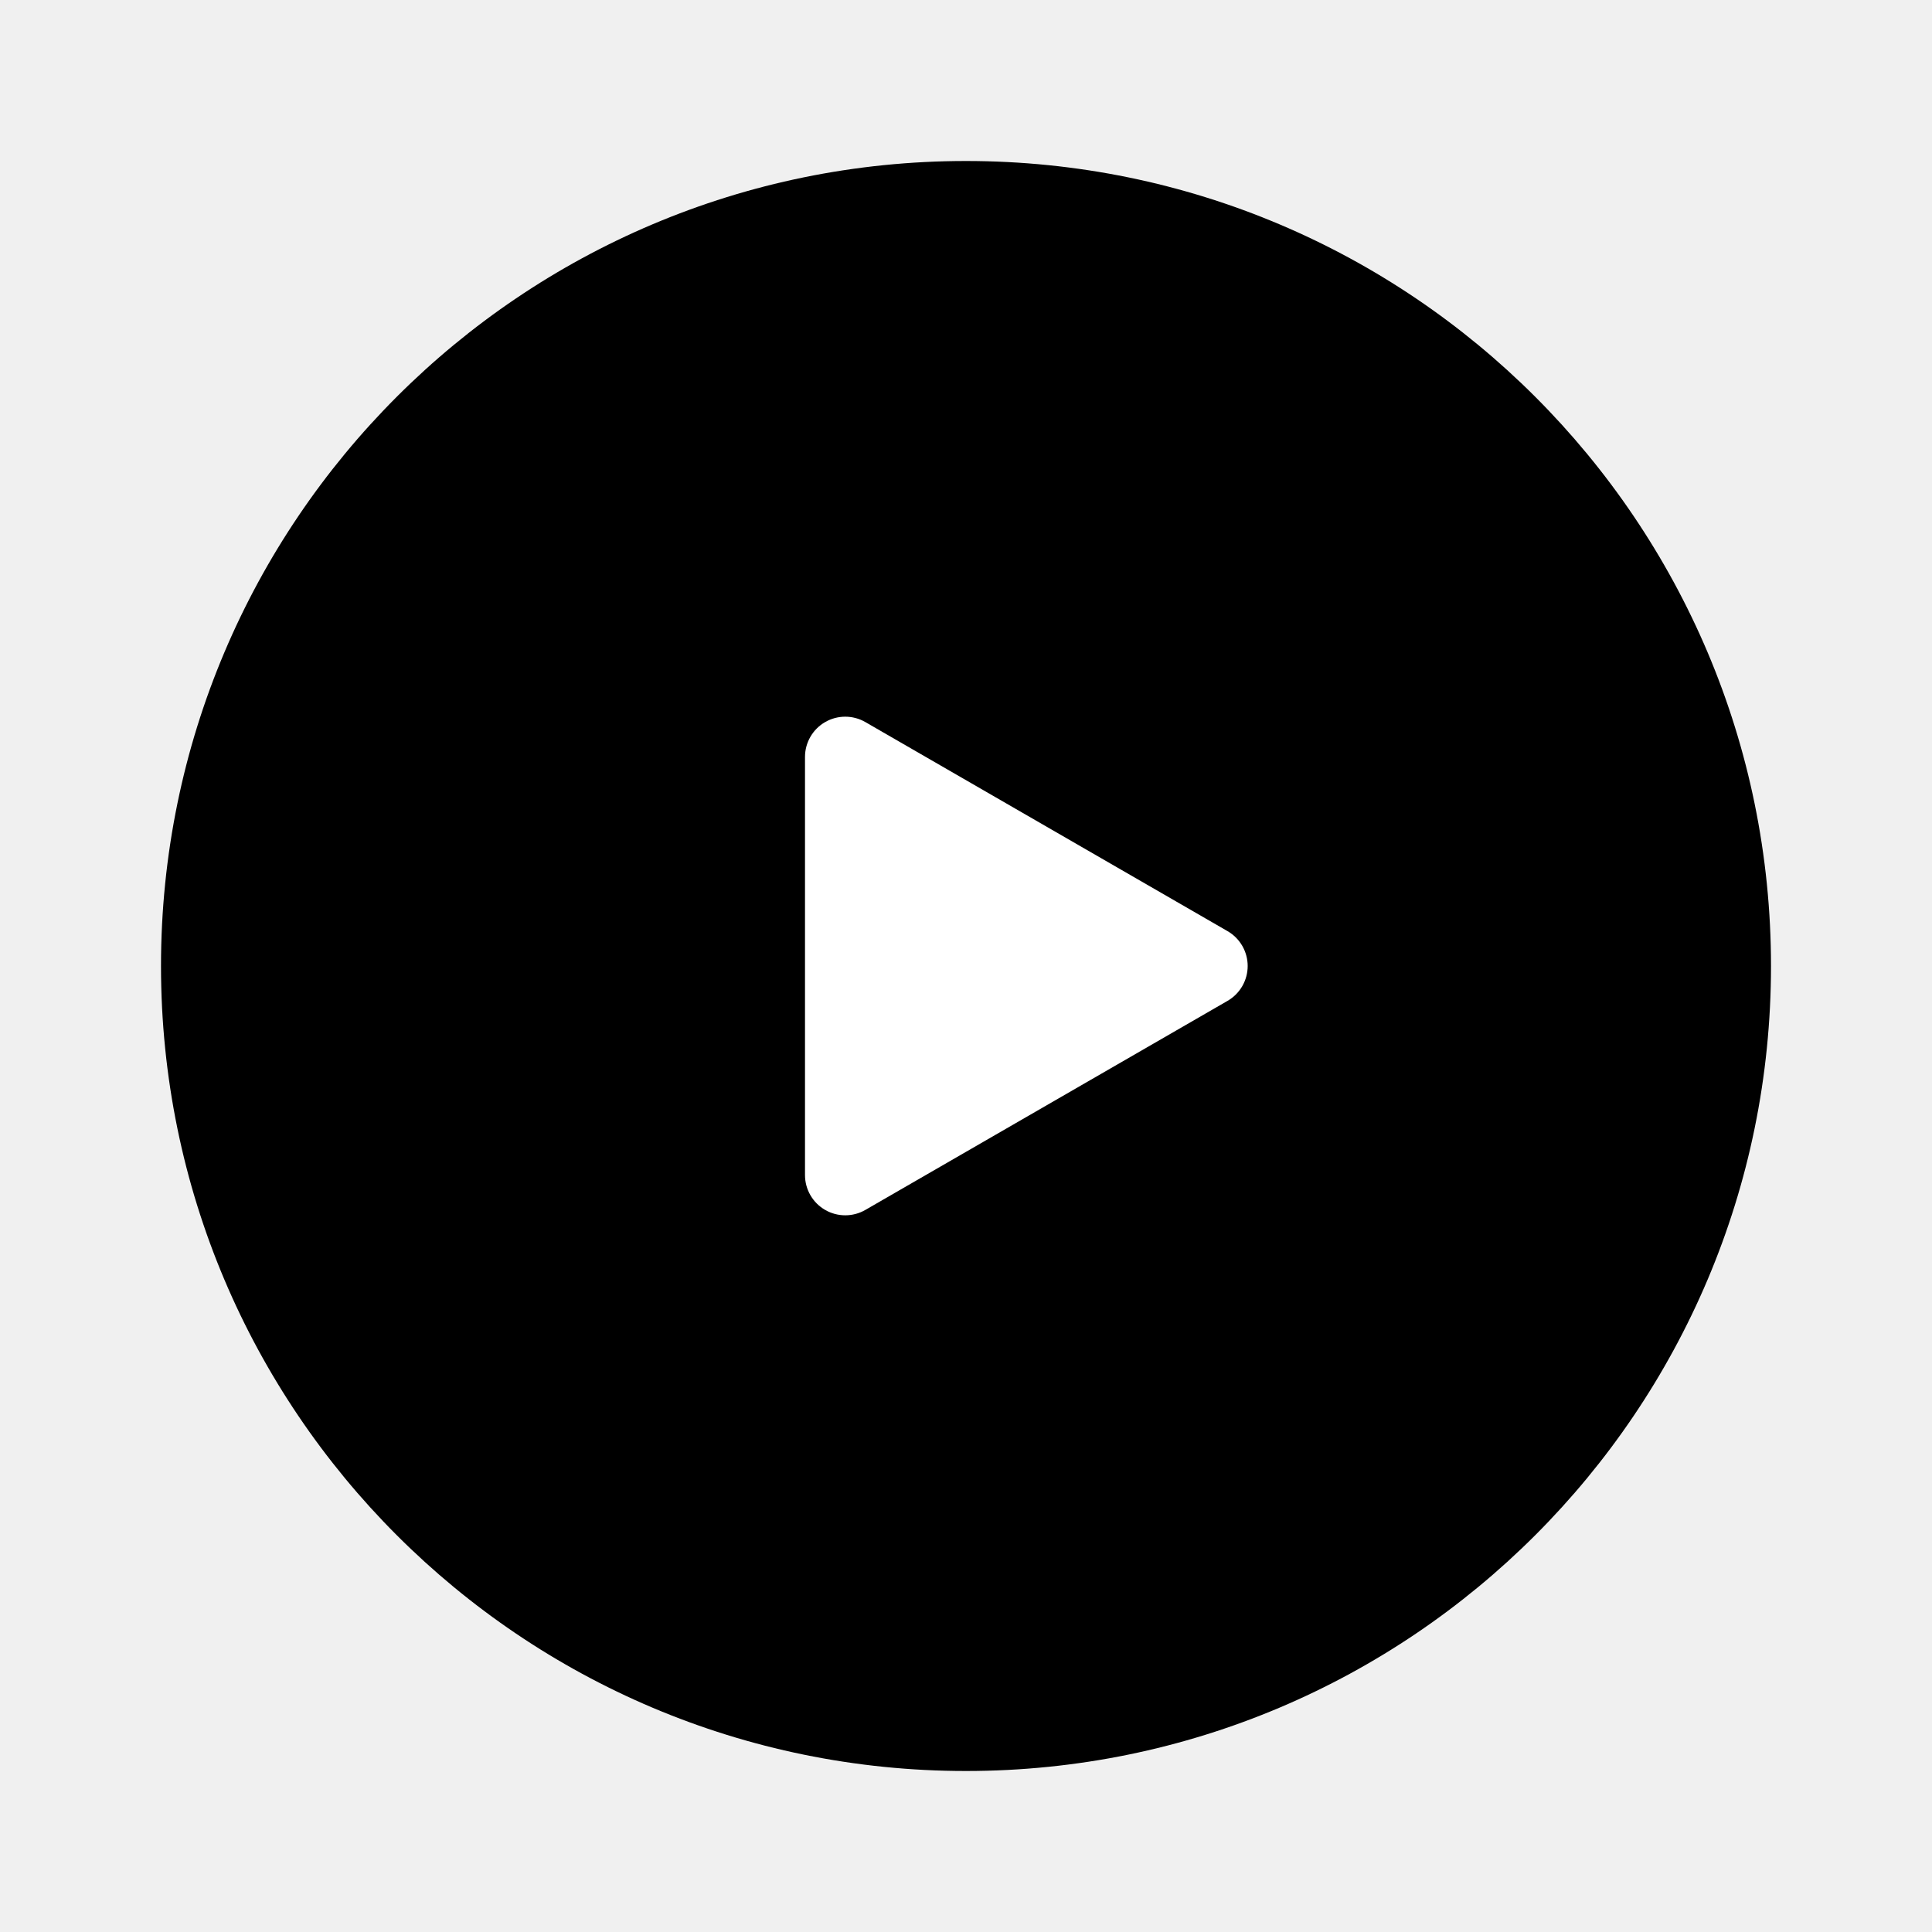
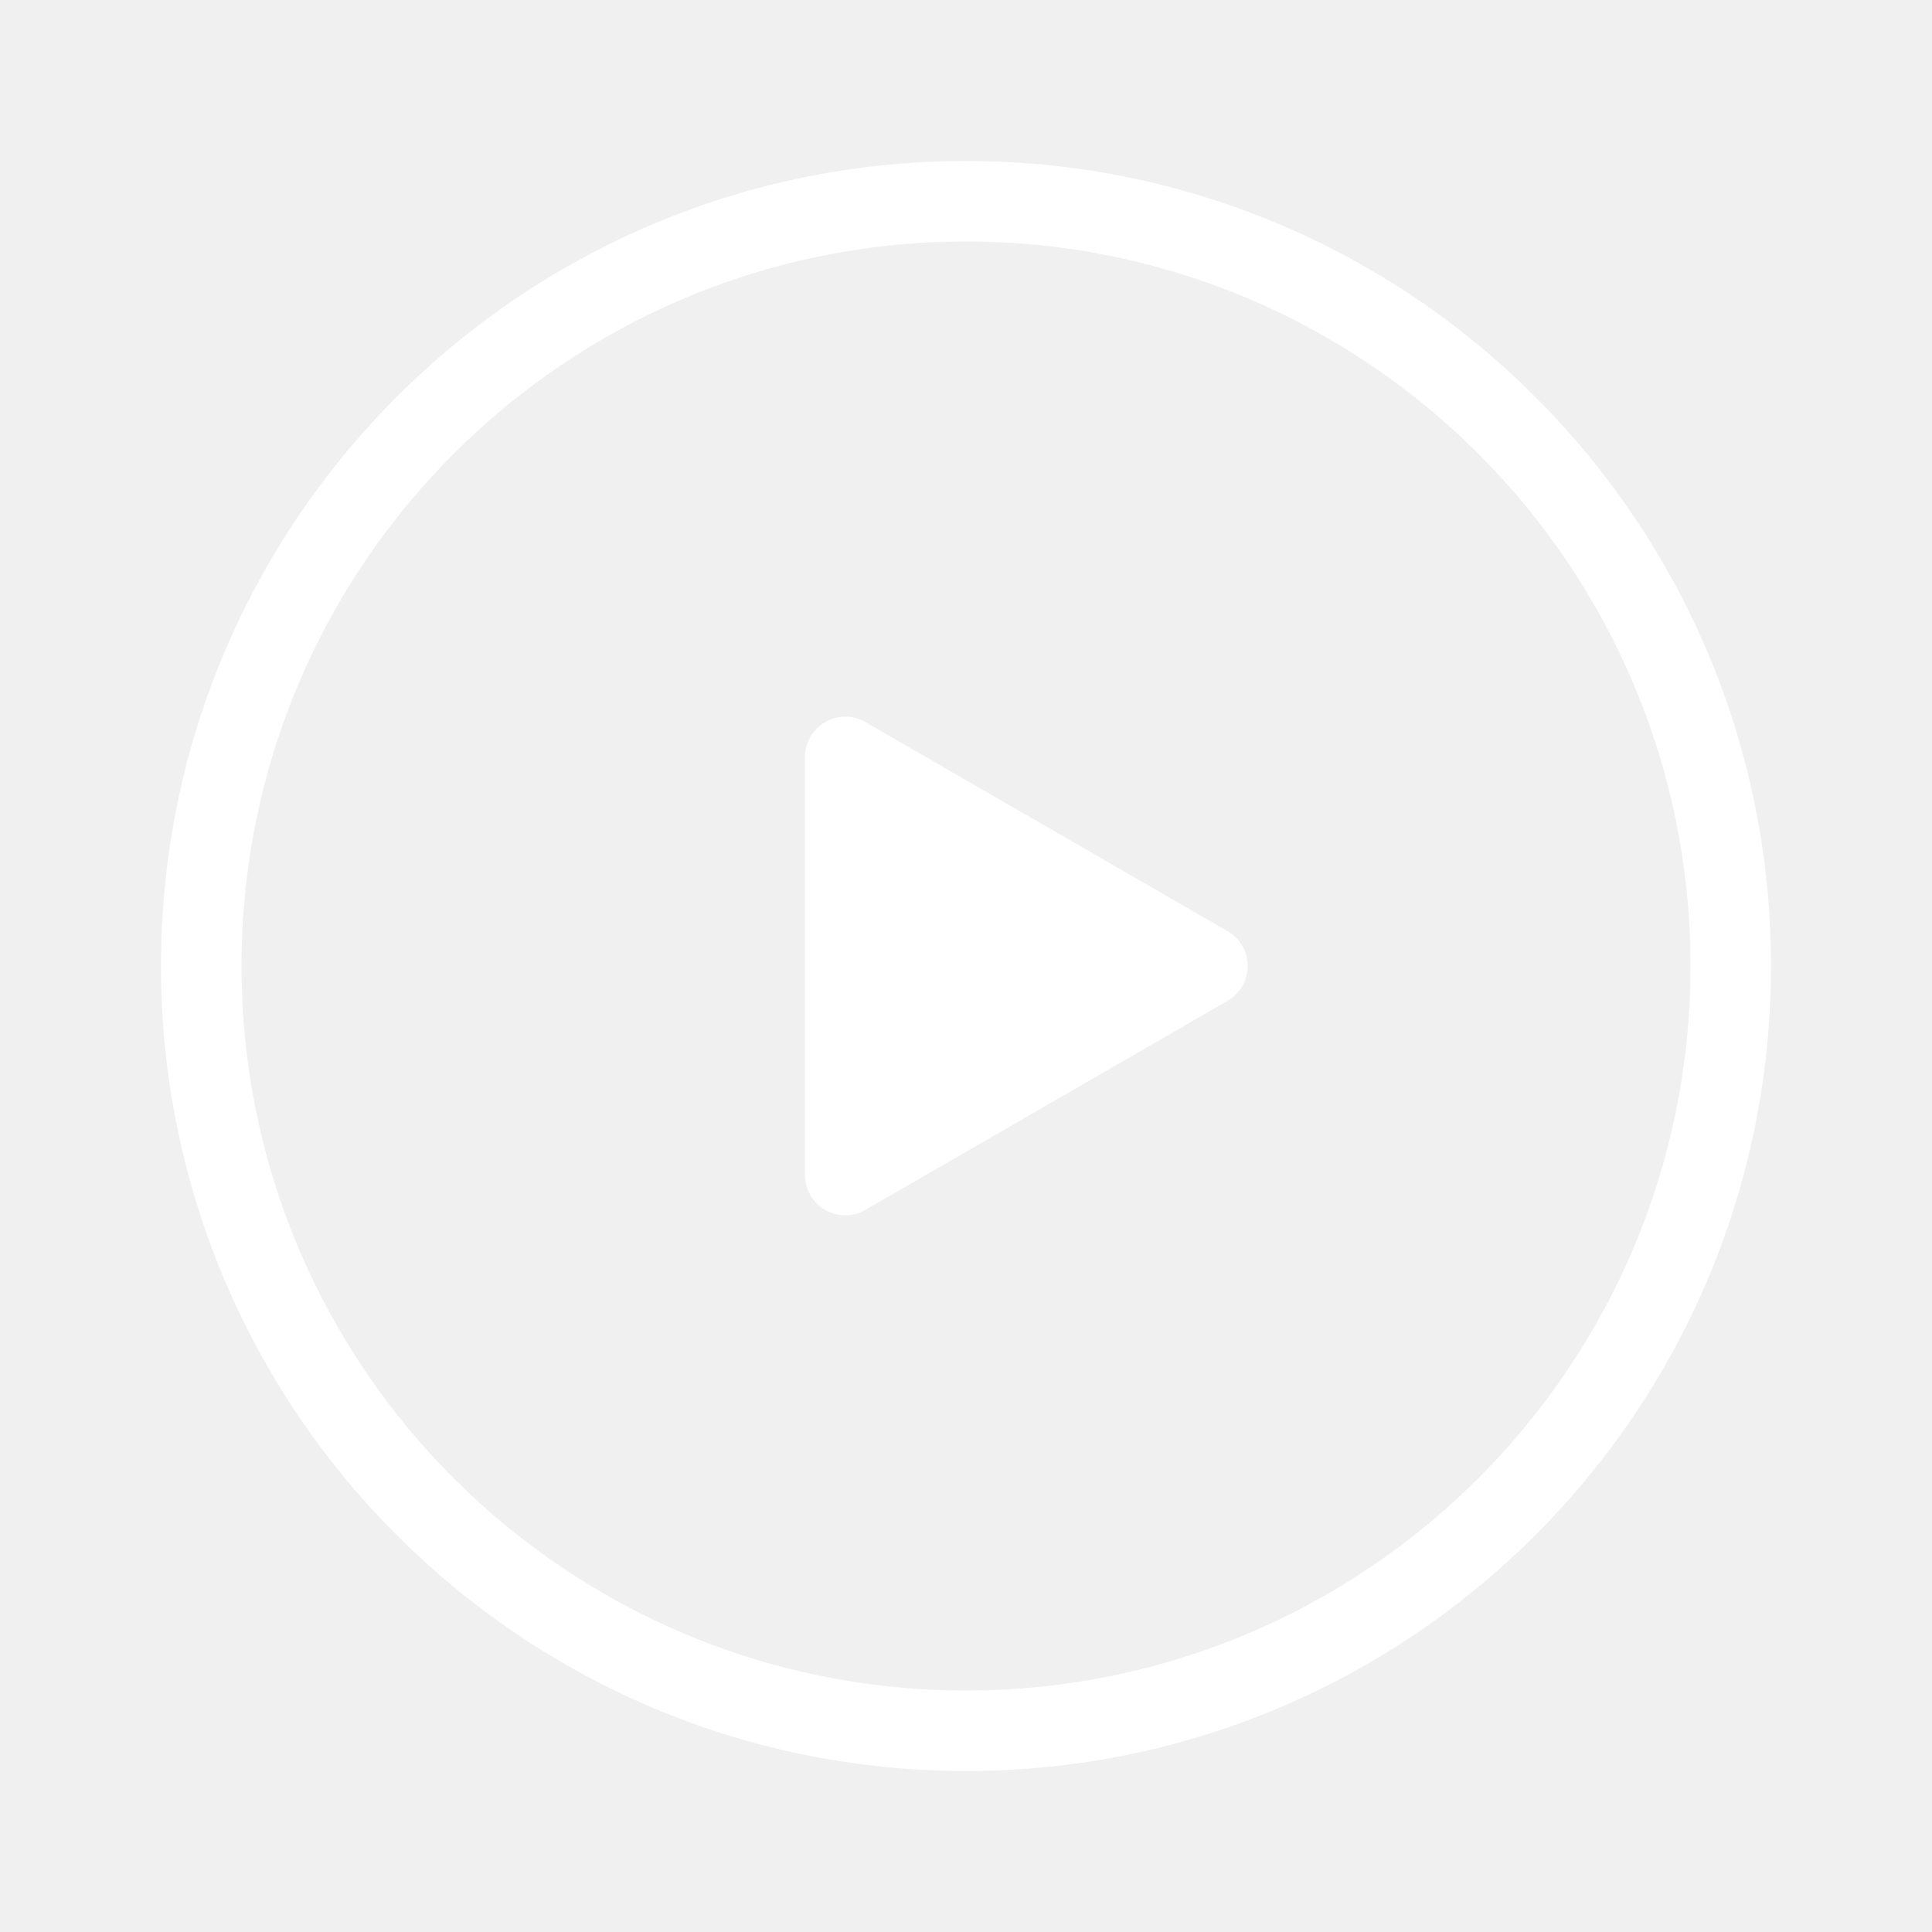
<svg xmlns="http://www.w3.org/2000/svg" viewBox="0 0 96 96">
  <defs>
    <style>.cls-1{fill:#fff;}</style>
  </defs>
  <g id="Your_Icons" data-name="Your Icons">
-     <circle cx="48" cy="48" r="40" />
    <path class="cls-1" d="M61,46.27,43,35.88a2,2,0,0,0-3,1.73V58.39a2,2,0,0,0,3,1.73L61,49.73A2,2,0,0,0,61,46.27Z" />
+     <path class="cls-1" d="M48,12A36,36,0,1,1,12,48,36,36,0,0,1,48,12m0-4A40,40,0,1,0,88,48,40,40,0,0,0,48,8Z" />
  </g>
</svg>
